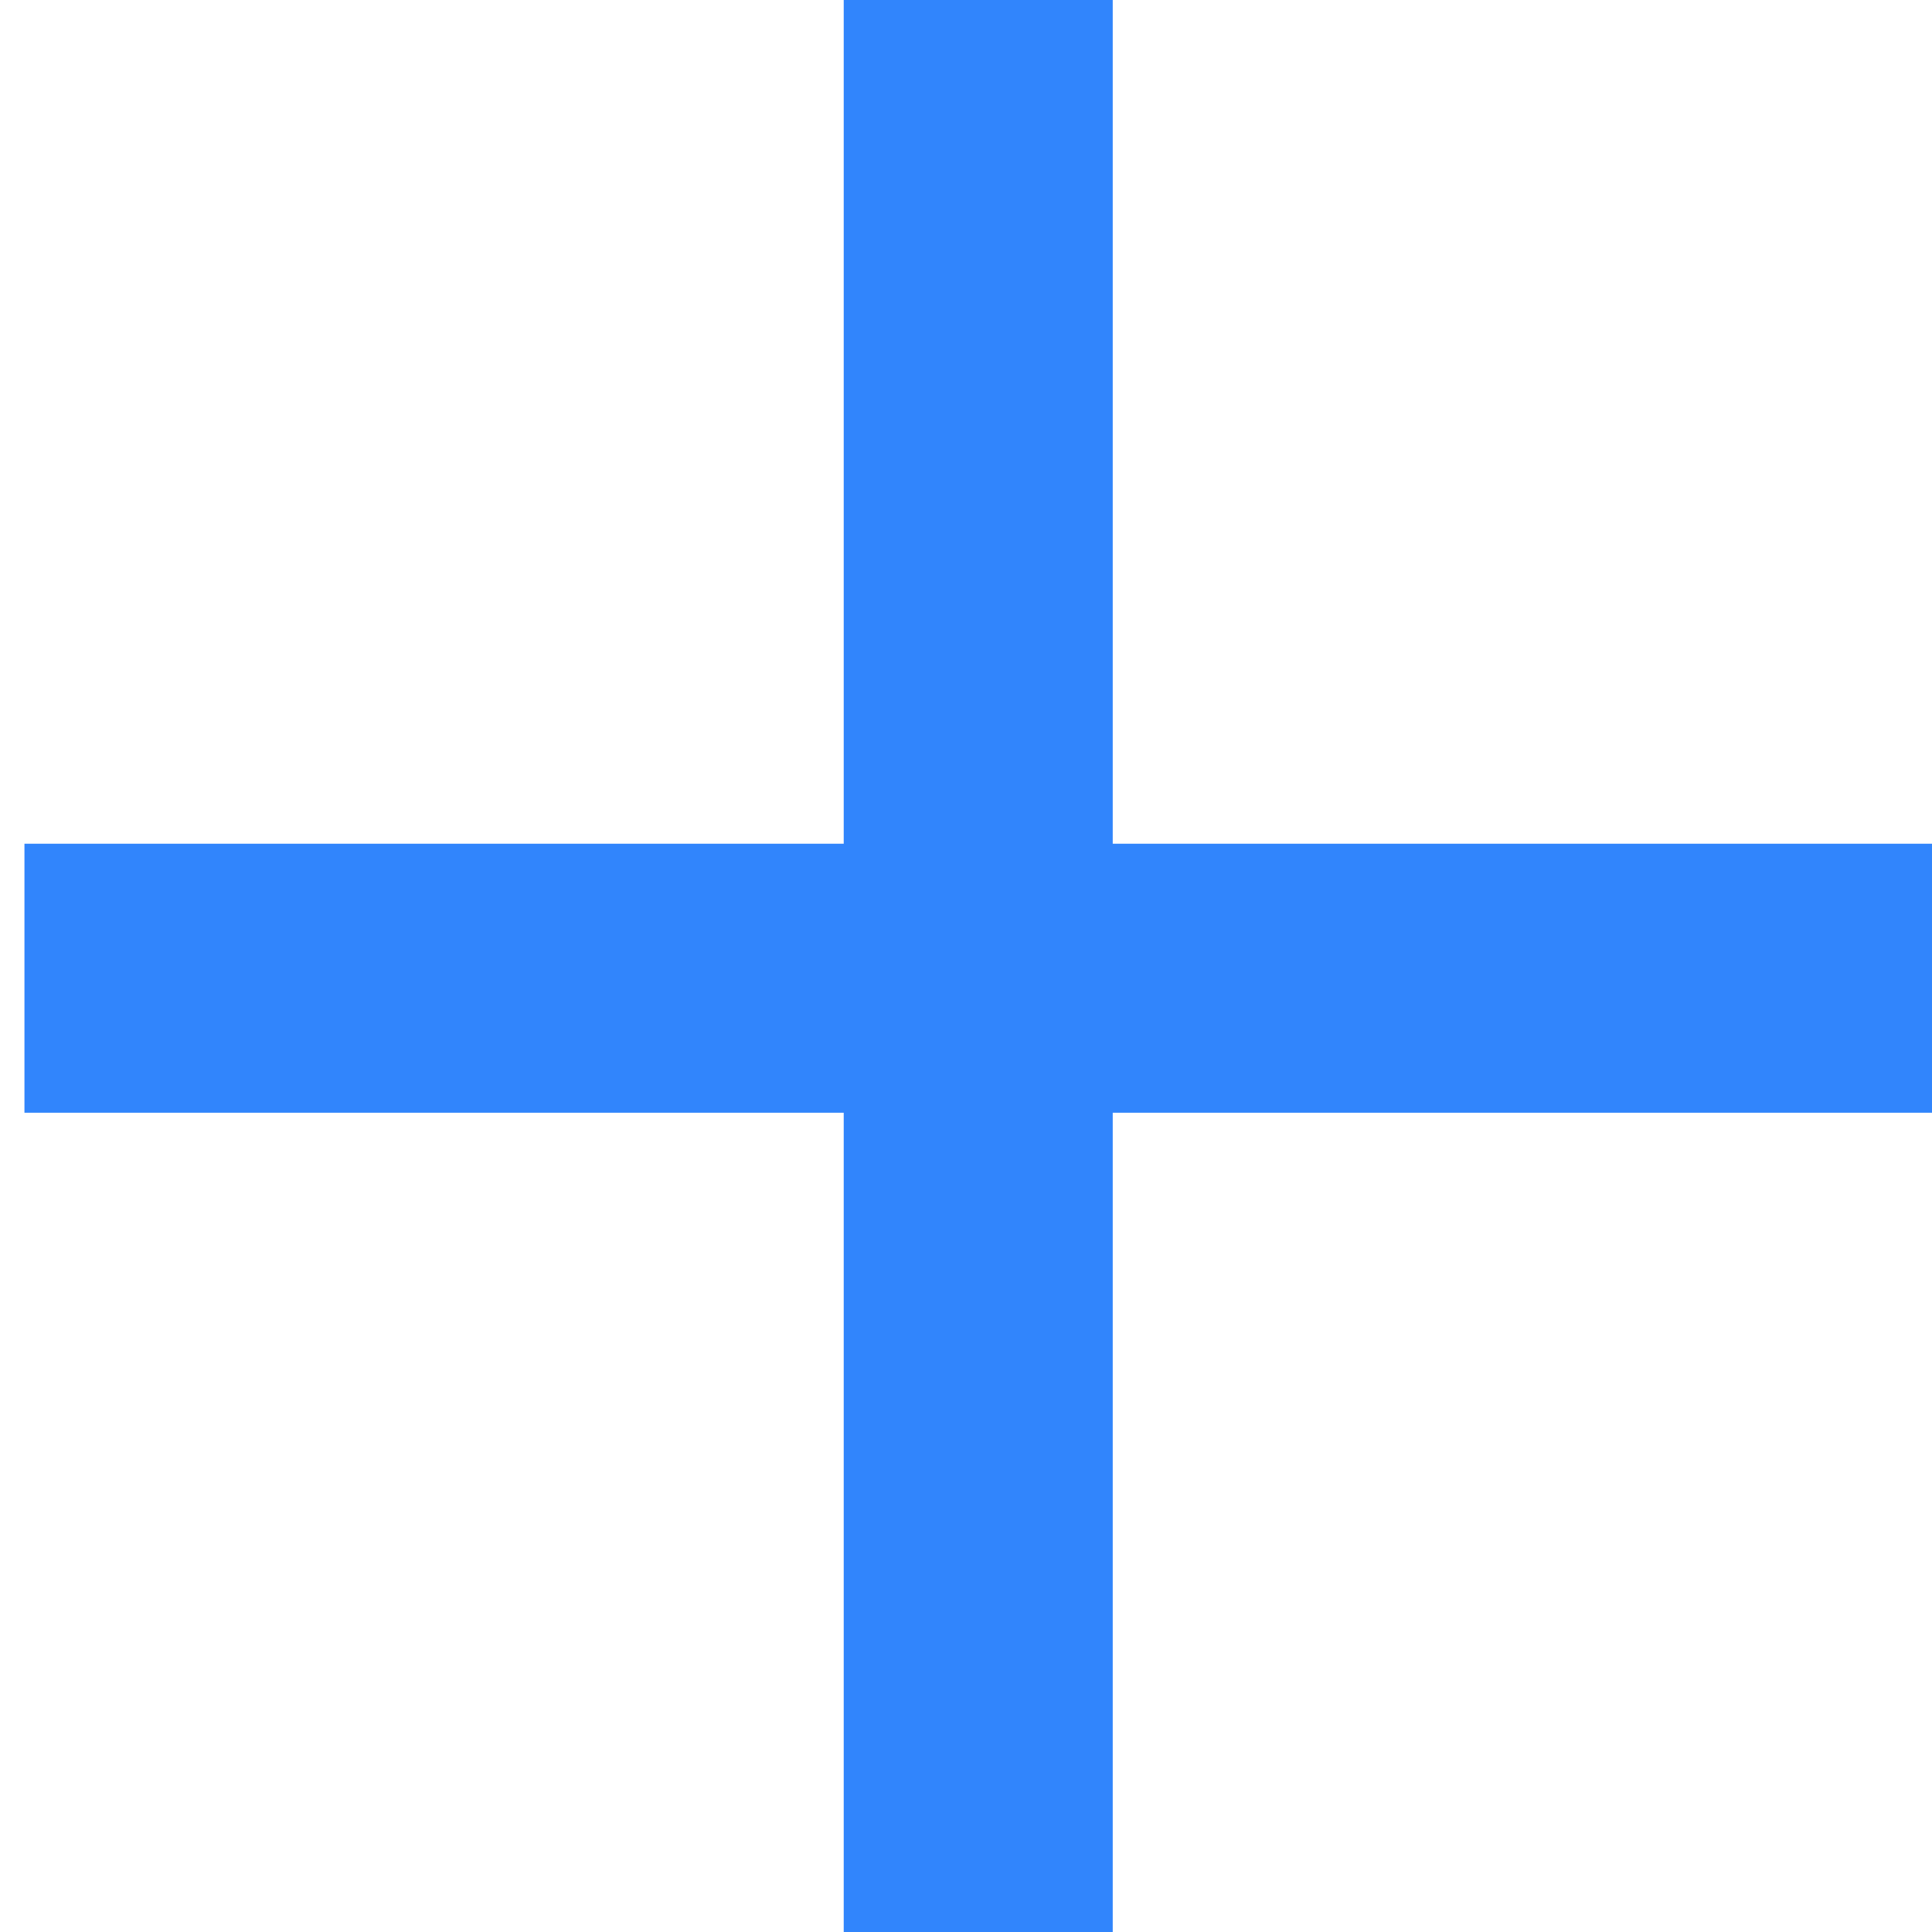
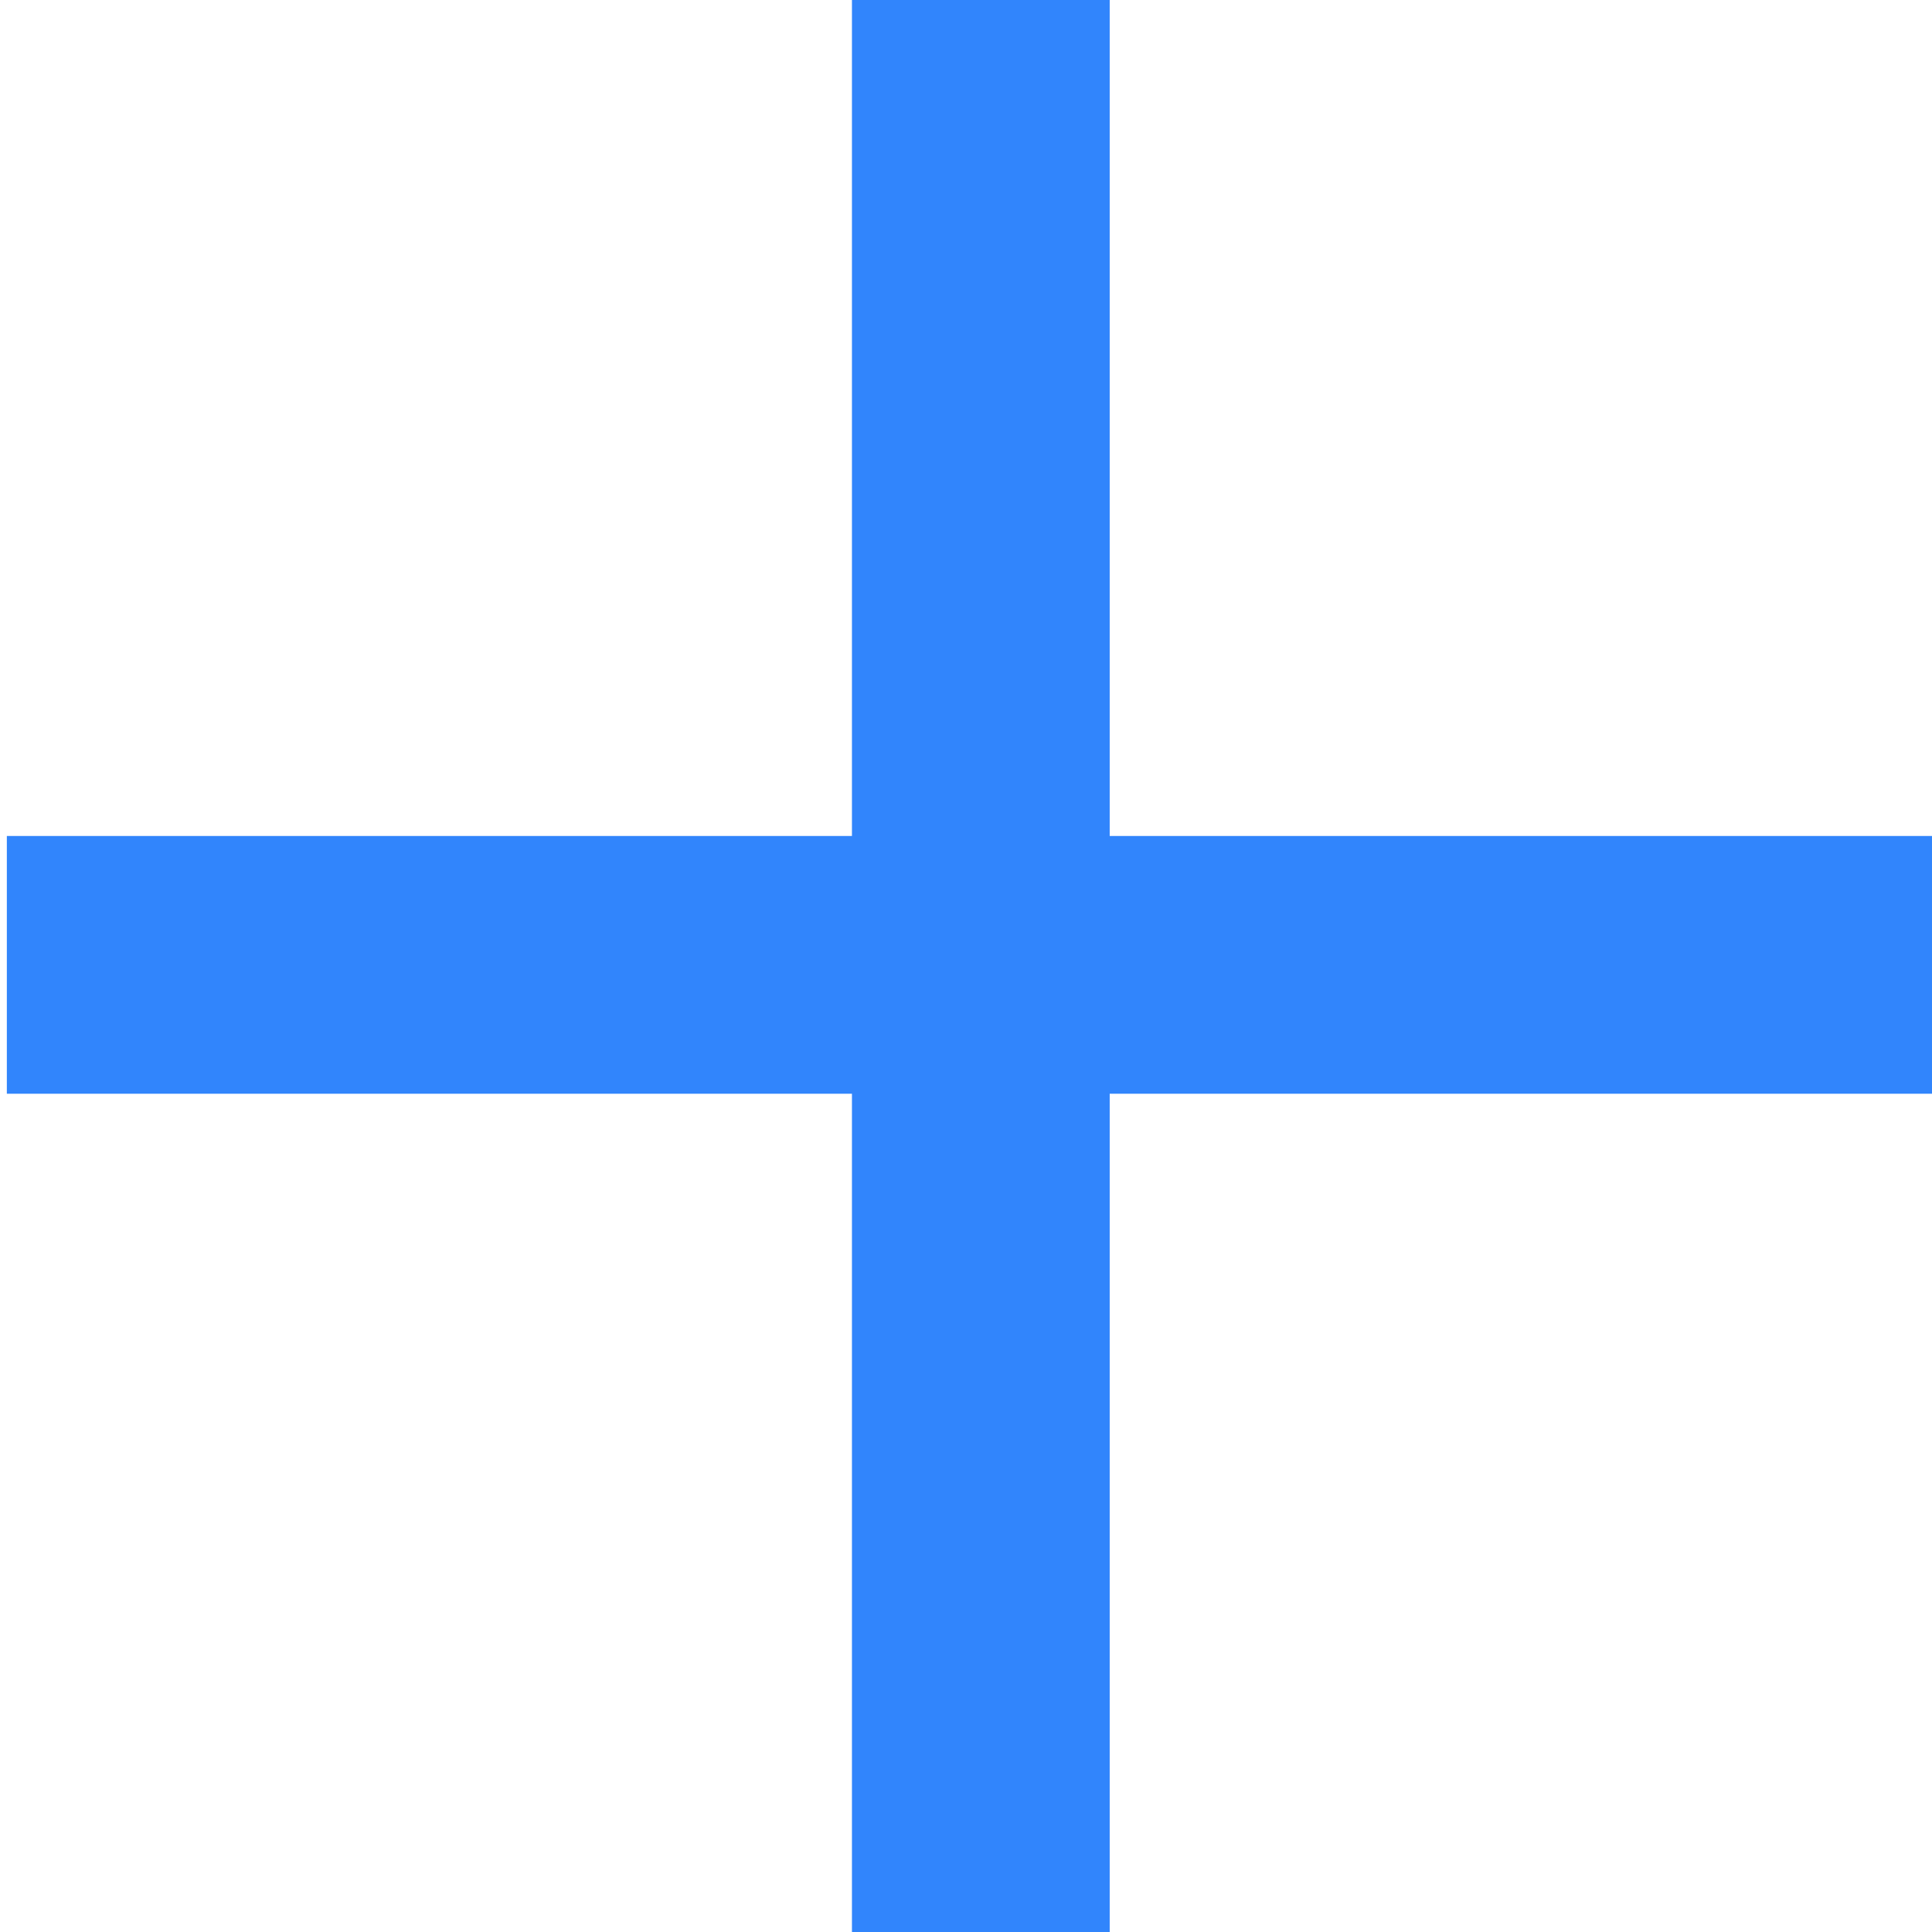
- <svg xmlns="http://www.w3.org/2000/svg" width="30" height="30" version="1.1" viewBox="0 0 7.9 7.9">
-   <g transform="translate(-26 -1)">
-     <path d="m30 1v7.9" style="fill:none;stroke-width:1.1;stroke:#3185fc" />
-     <path d="m34 5h-7.9" style="fill:none;stroke-width:1.1;stroke:#3185fc" />
+ <svg xmlns="http://www.w3.org/2000/svg" width="32" height="32" version="1.1" viewBox="0 0 8.47 8.47">
+   <g transform="translate(-26.2 -1.03)">
+     <path d="m30.5 1.03v8.47" style="fill:none;stroke-width:1.13;stroke:#3185fc" />
+     <path d="m34.7 5.26h-8.47" style="fill:none;stroke-width:1.13;stroke:#3185fc" />
  </g>
</svg>
